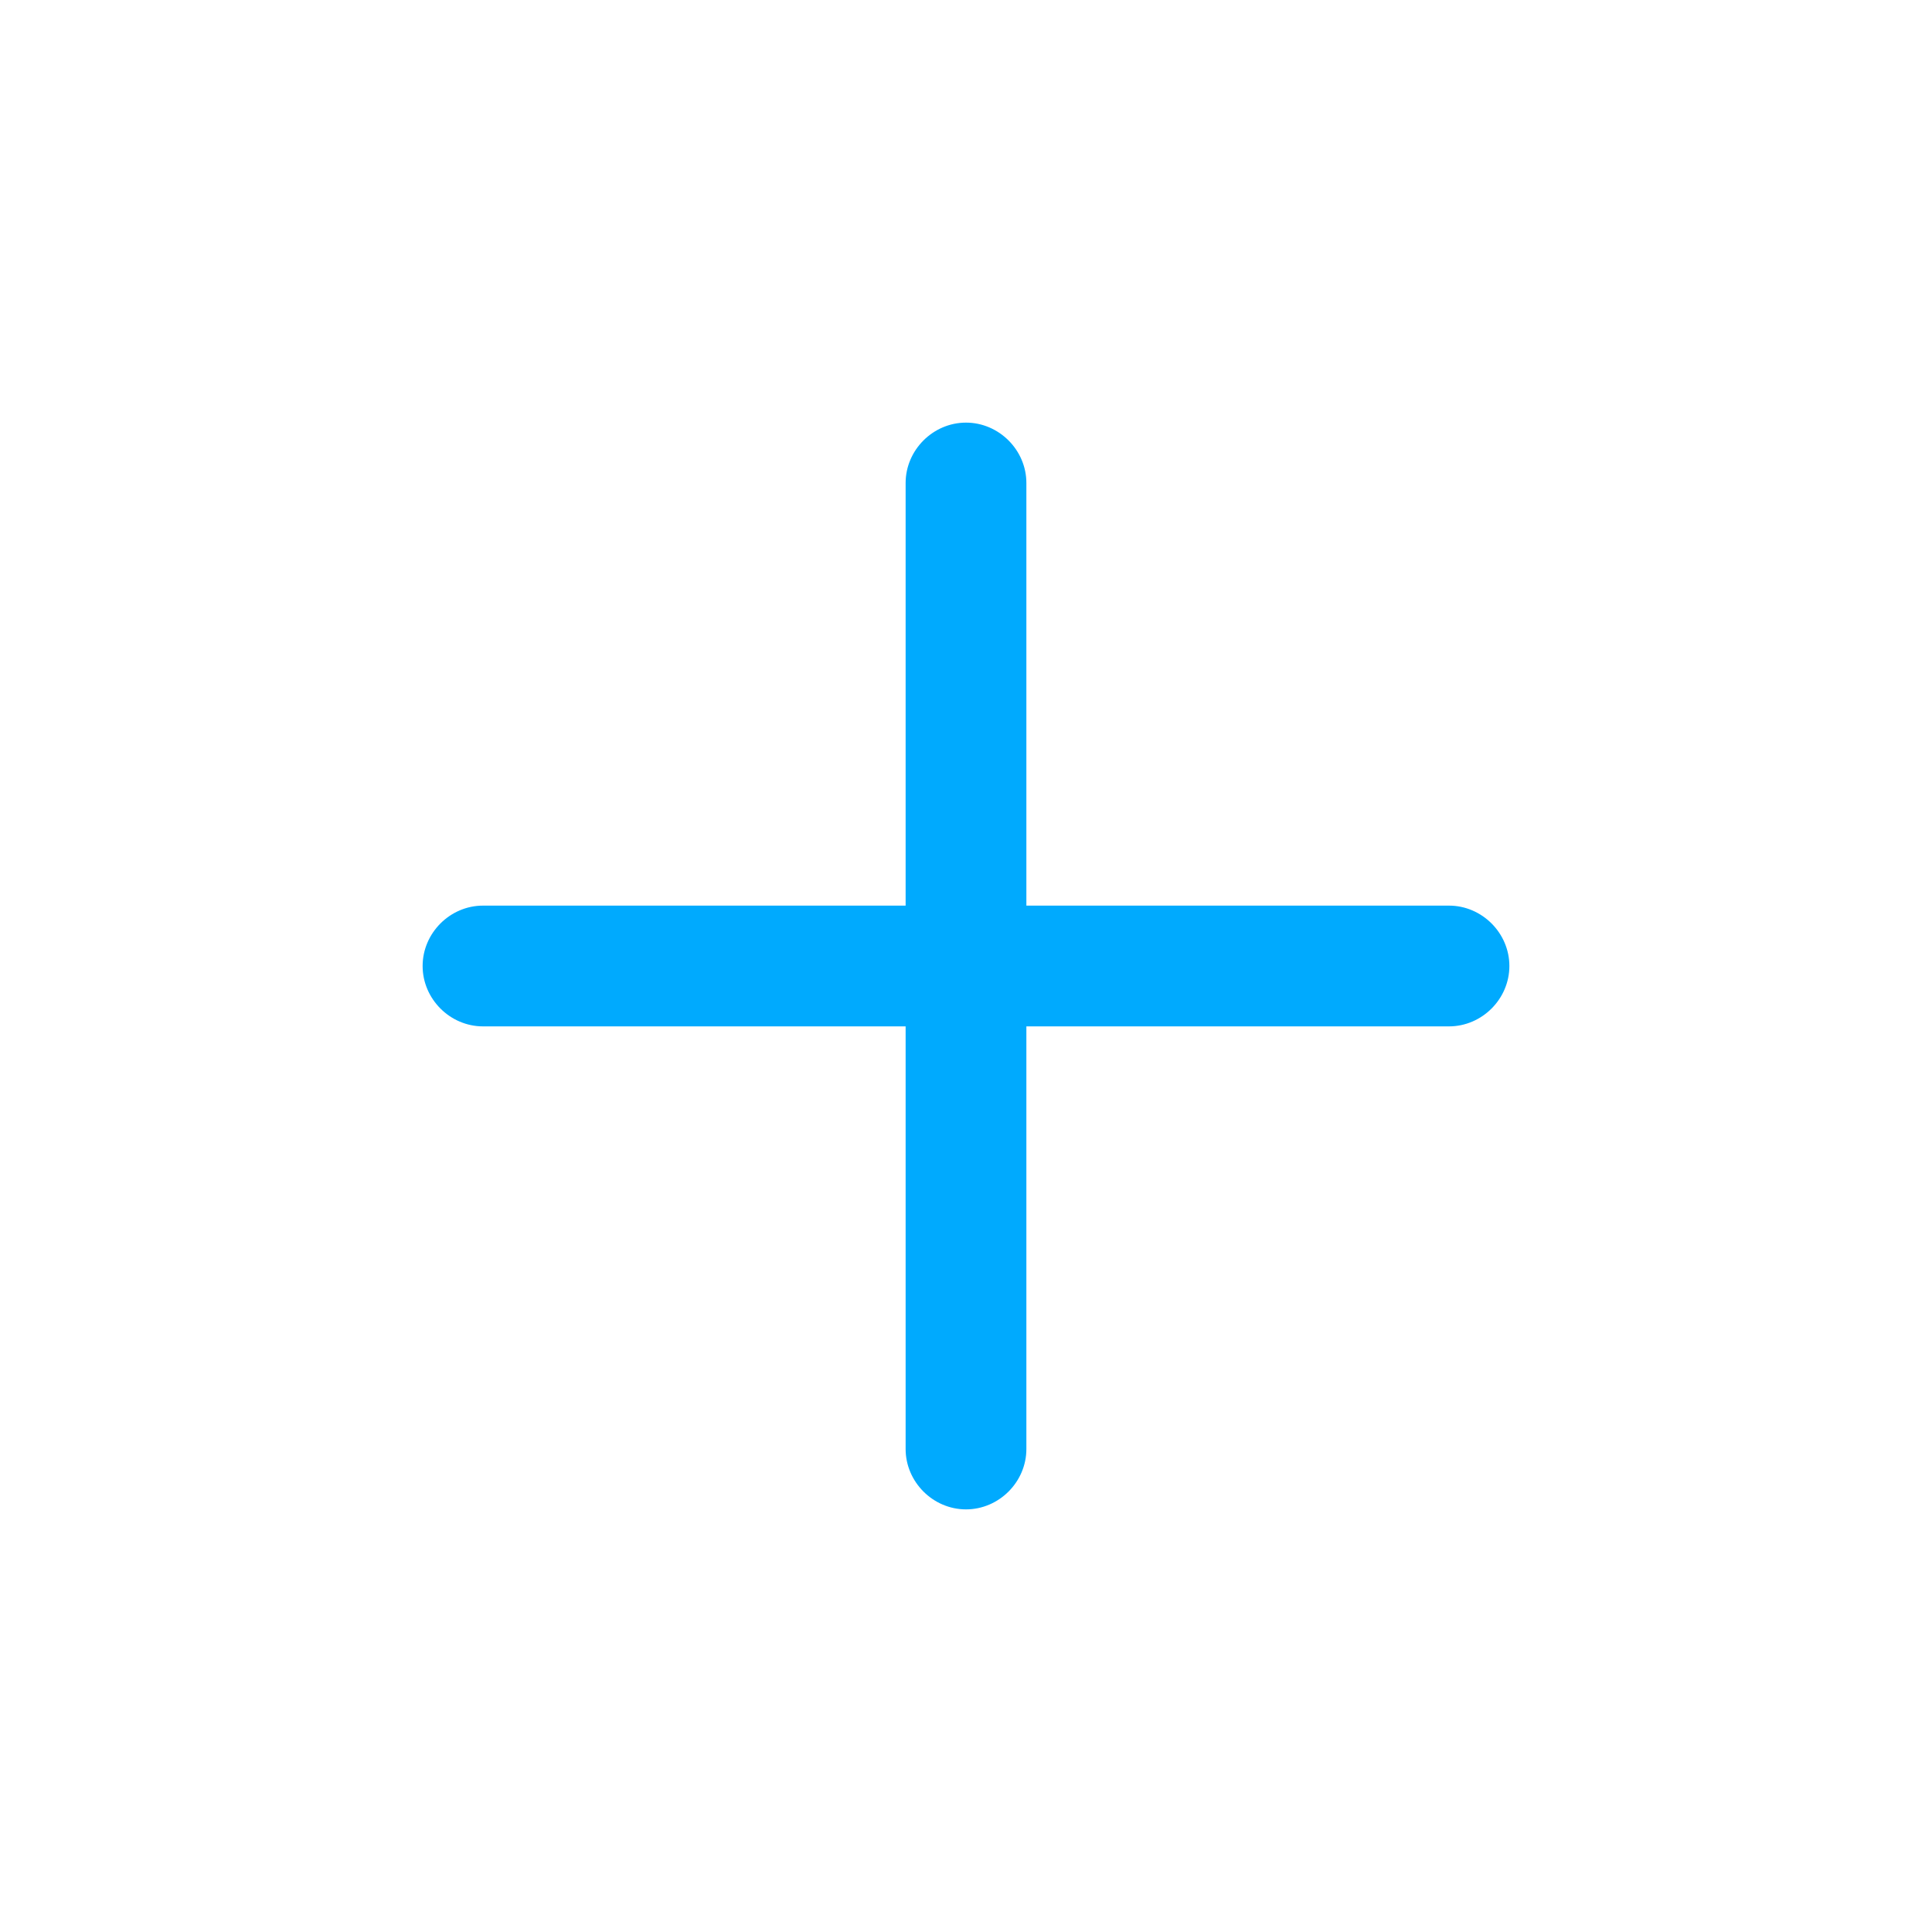
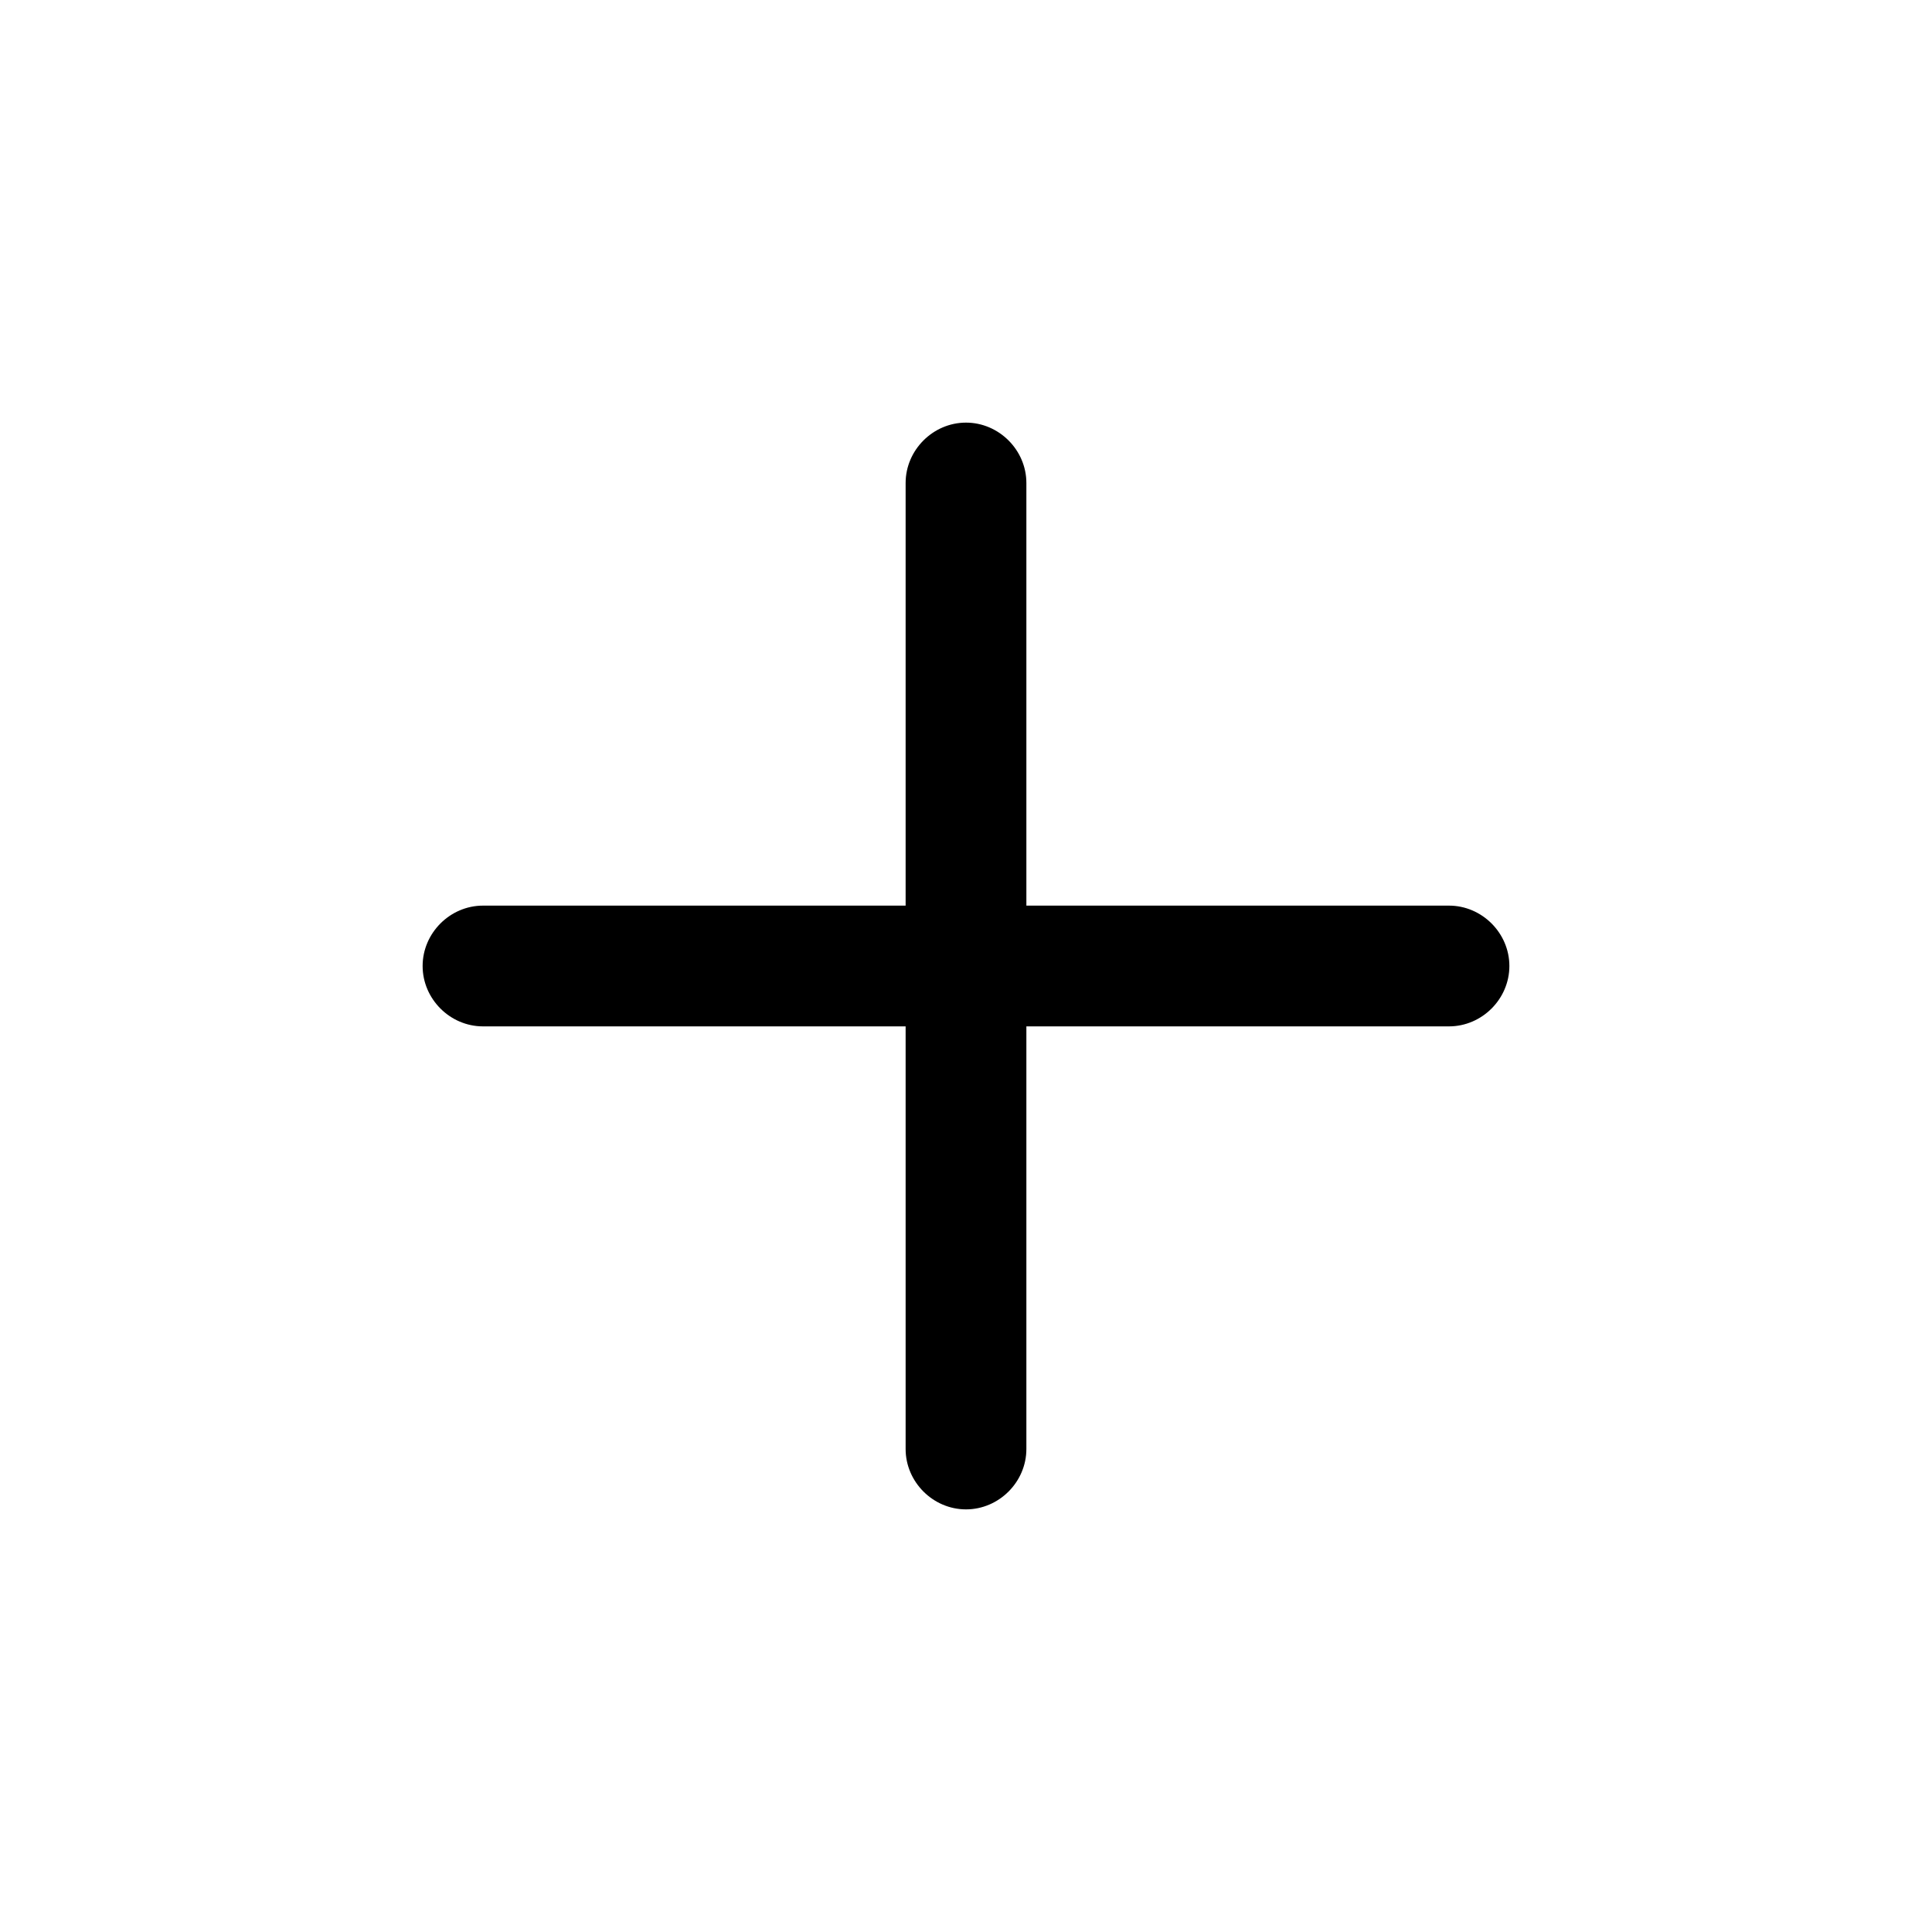
<svg xmlns="http://www.w3.org/2000/svg" width="16" height="16" viewBox="0 0 16 16" fill="none">
-   <path d="M12 8.5H4C3.727 8.5 3.5 8.273 3.5 8C3.5 7.727 3.727 7.5 4 7.5H12C12.273 7.5 12.5 7.727 12.5 8C12.5 8.273 12.273 8.5 12 8.5Z" fill="#00AAFE" />
-   <path d="M8 12.5C7.727 12.5 7.5 12.273 7.5 12V4C7.5 3.727 7.727 3.5 8 3.5C8.273 3.5 8.5 3.727 8.5 4V12C8.5 12.273 8.273 12.5 8 12.5Z" fill="#00AAFE" />
+   <path d="M12 8.5H4C3.727 8.5 3.5 8.273 3.5 8C3.5 7.727 3.727 7.5 4 7.5H12C12.273 7.5 12.5 7.727 12.5 8C12.5 8.273 12.273 8.5 12 8.5Z" fill="currentColor" />
+   <path d="M8 12.5C7.727 12.5 7.5 12.273 7.5 12V4C7.5 3.727 7.727 3.5 8 3.5C8.273 3.5 8.5 3.727 8.5 4V12C8.5 12.273 8.273 12.5 8 12.5Z" fill="currentColor" />
</svg>
